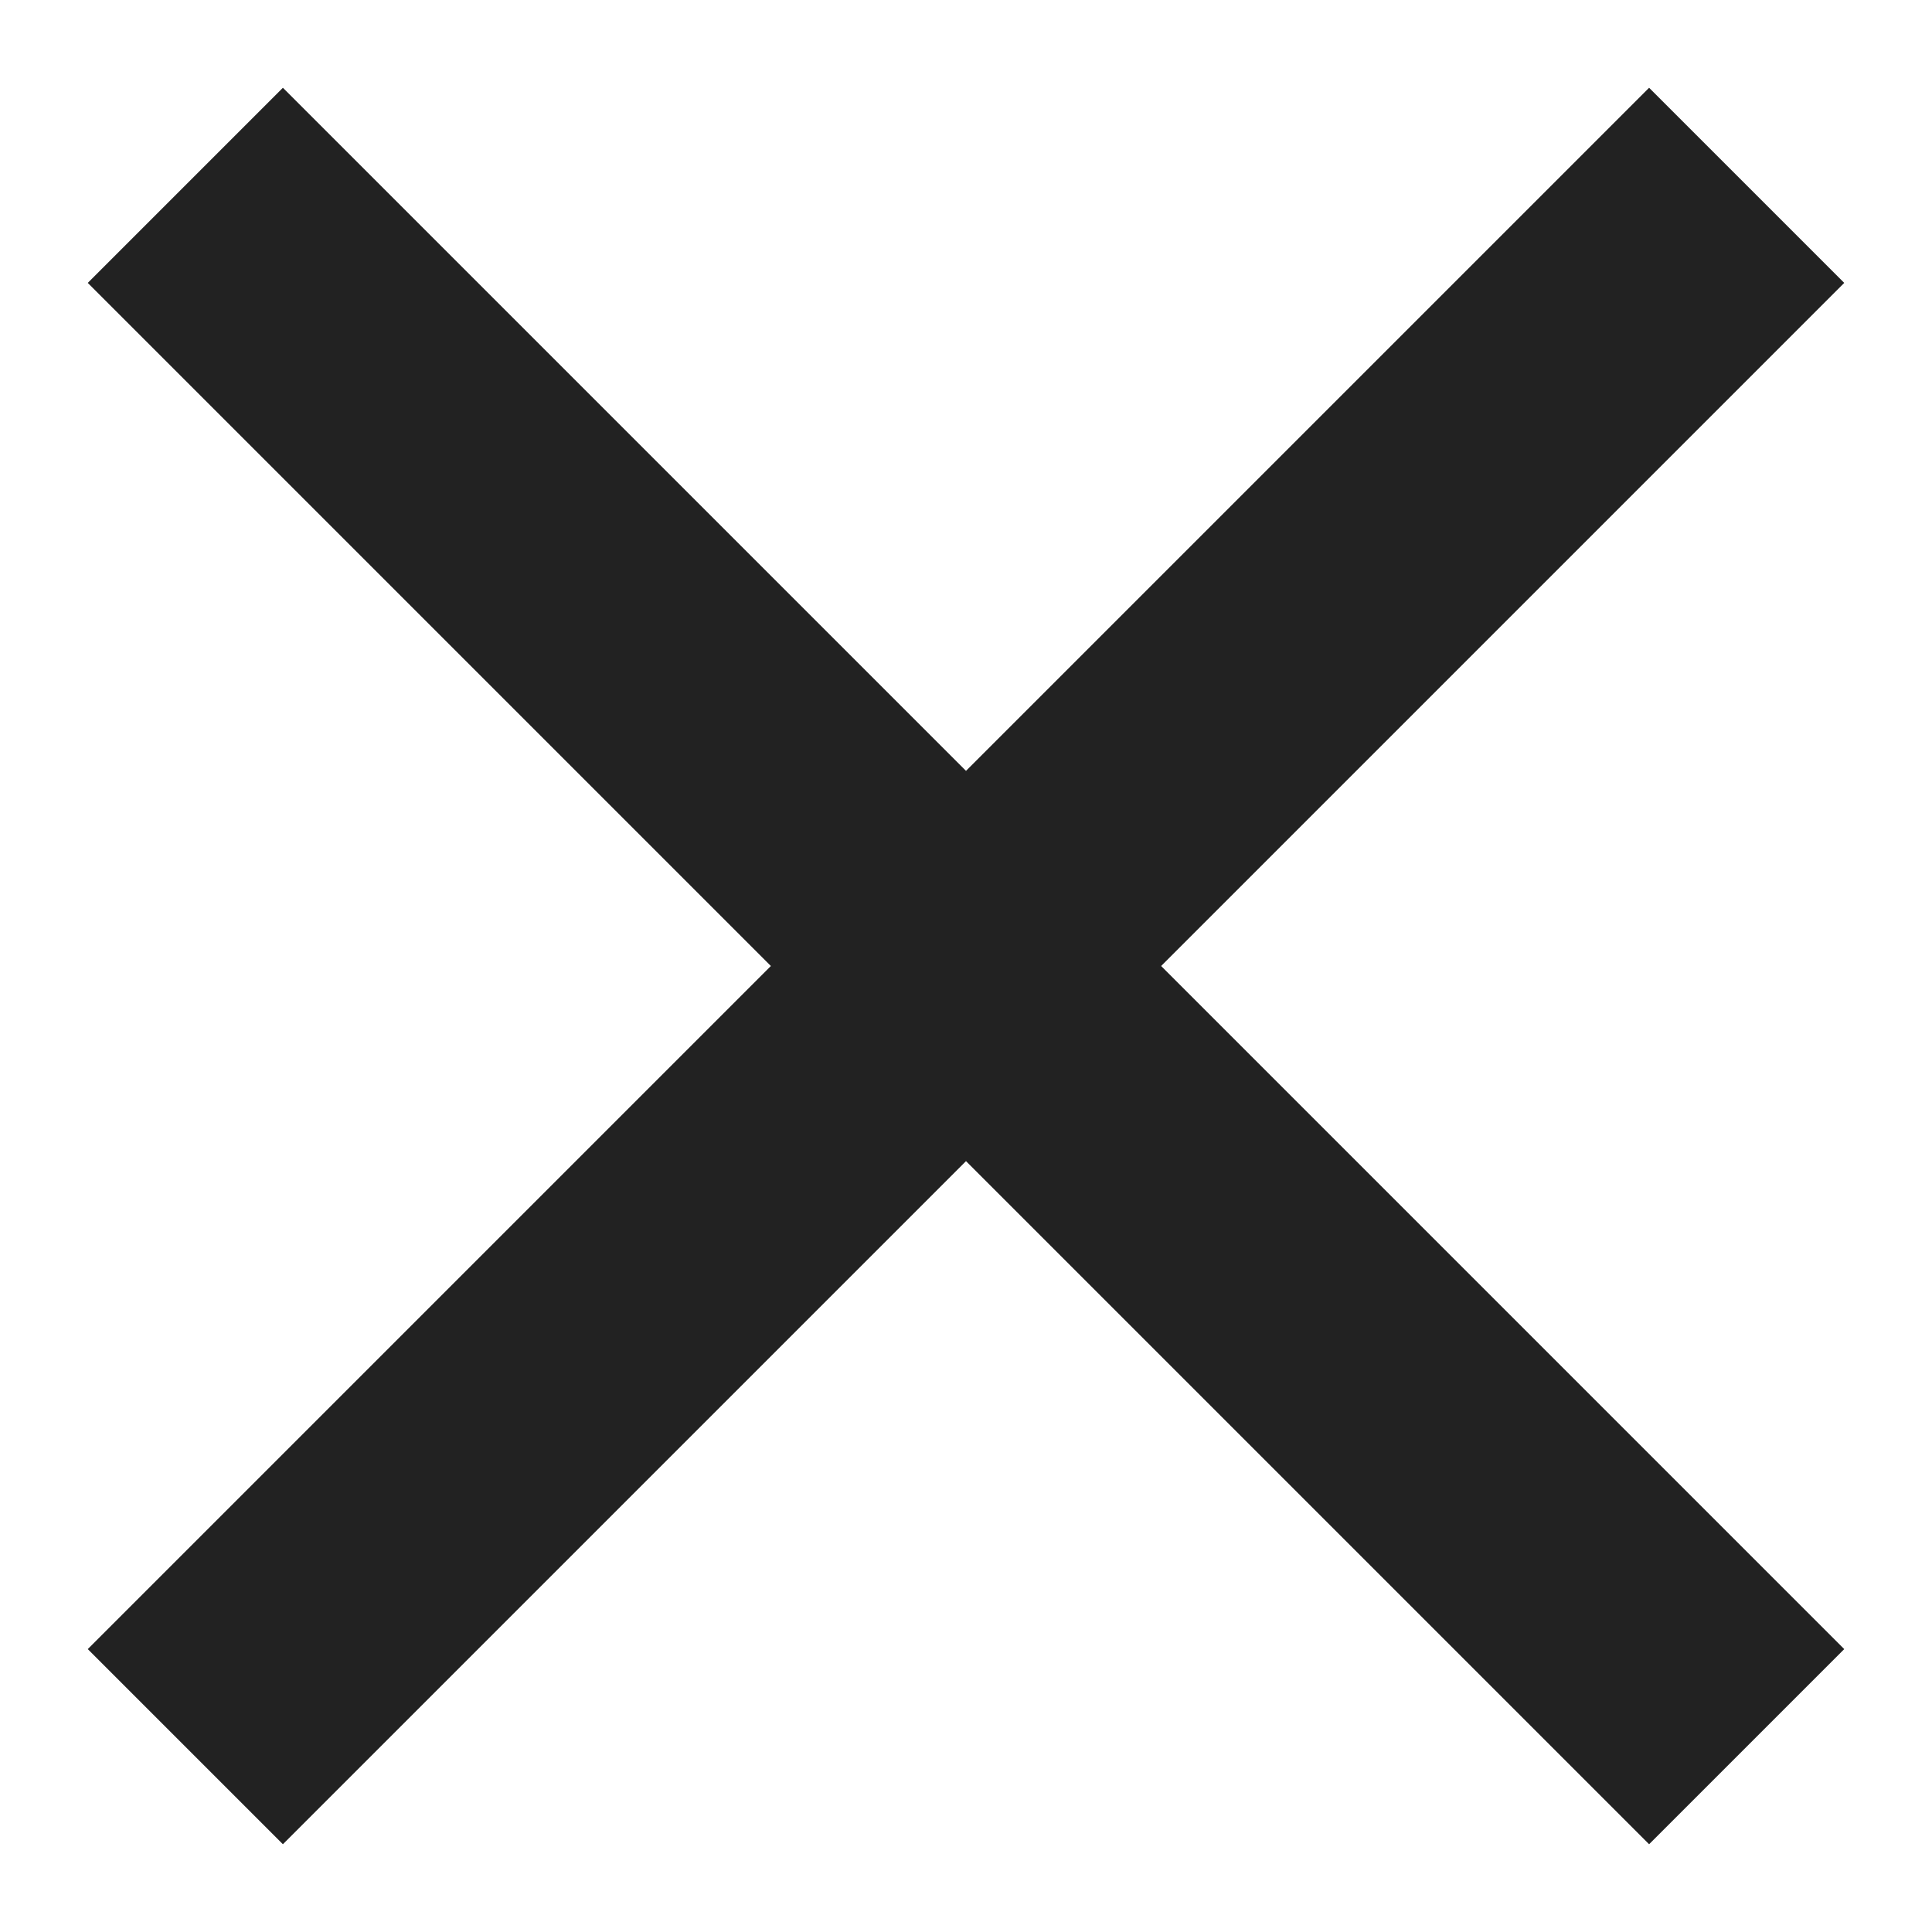
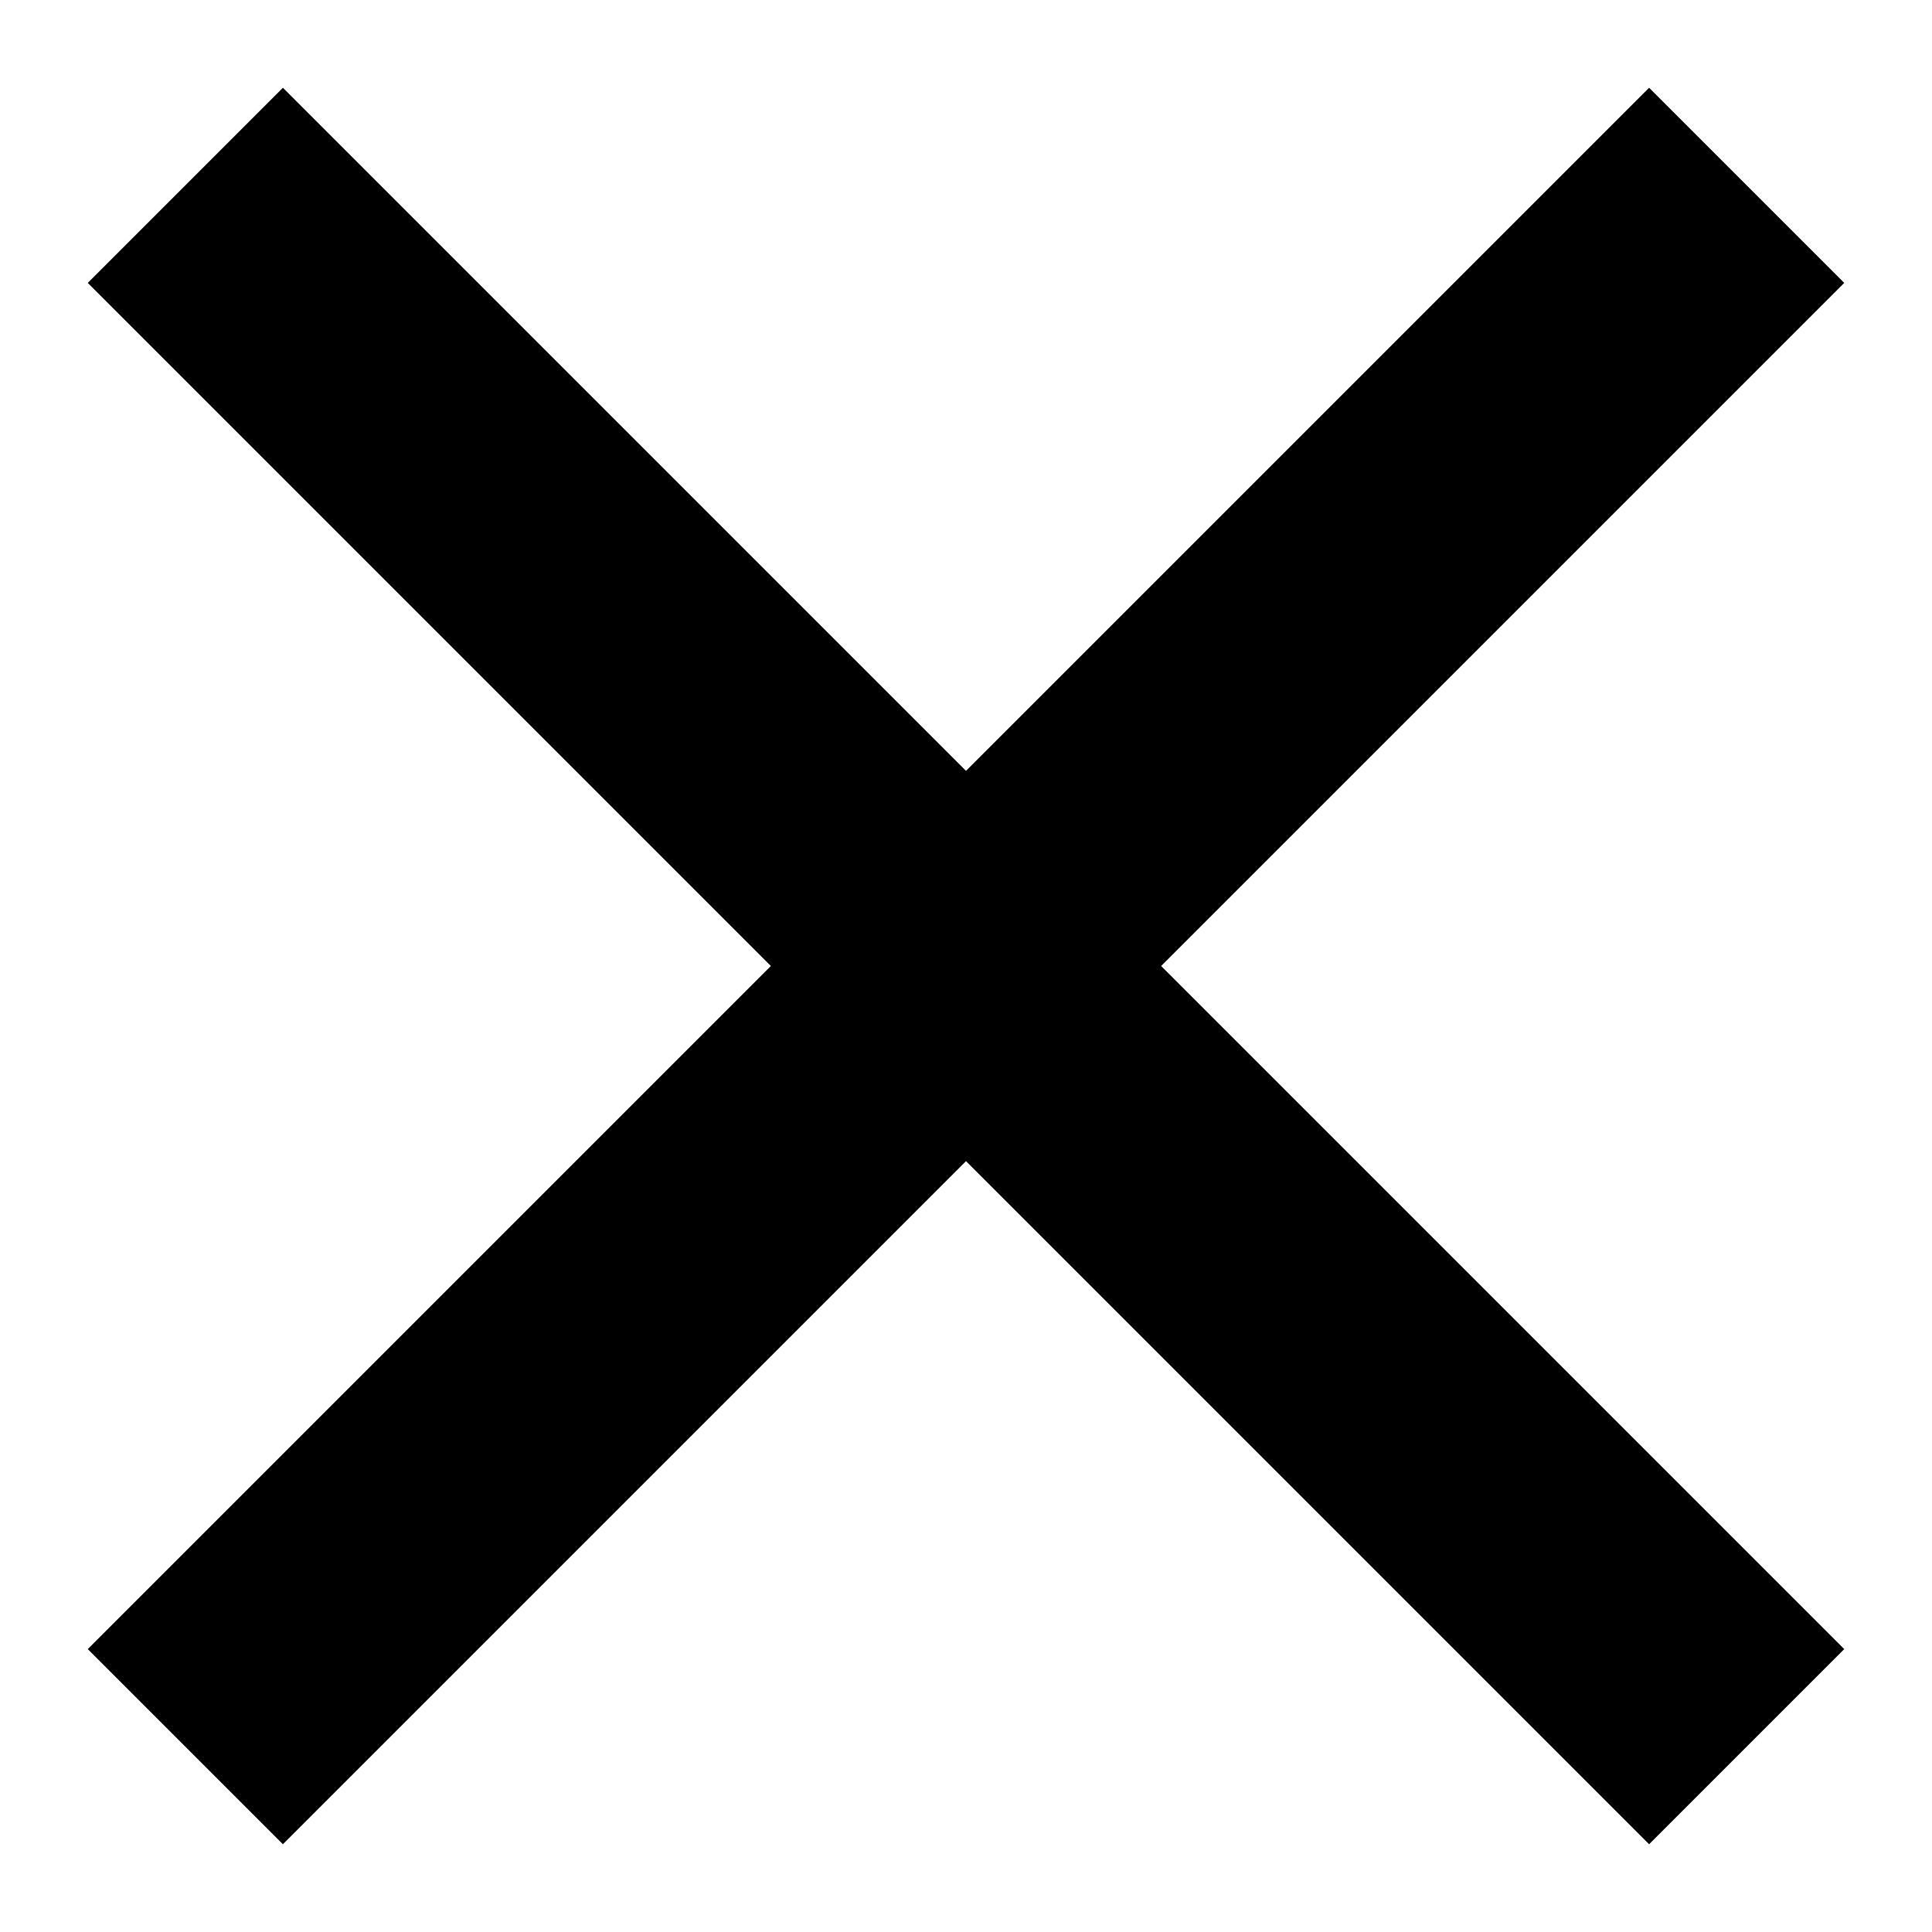
<svg xmlns="http://www.w3.org/2000/svg" width="14" height="14" viewBox="0 0 14 14">
-   <path fill="#222" fill-rule="evenodd" d="M8.414 7l4.95-4.95L11.95.636 7 5.586 2.05.636.636 2.05 5.586 7l-4.95 4.95 1.414 1.414L7 8.414l4.95 4.95 1.414-1.414L8.414 7z" />
+   <path fill-rule="evenodd" d="M8.414 7l4.95-4.95L11.95.636 7 5.586 2.05.636.636 2.05 5.586 7l-4.95 4.95 1.414 1.414L7 8.414l4.95 4.95 1.414-1.414L8.414 7z" />
</svg>
